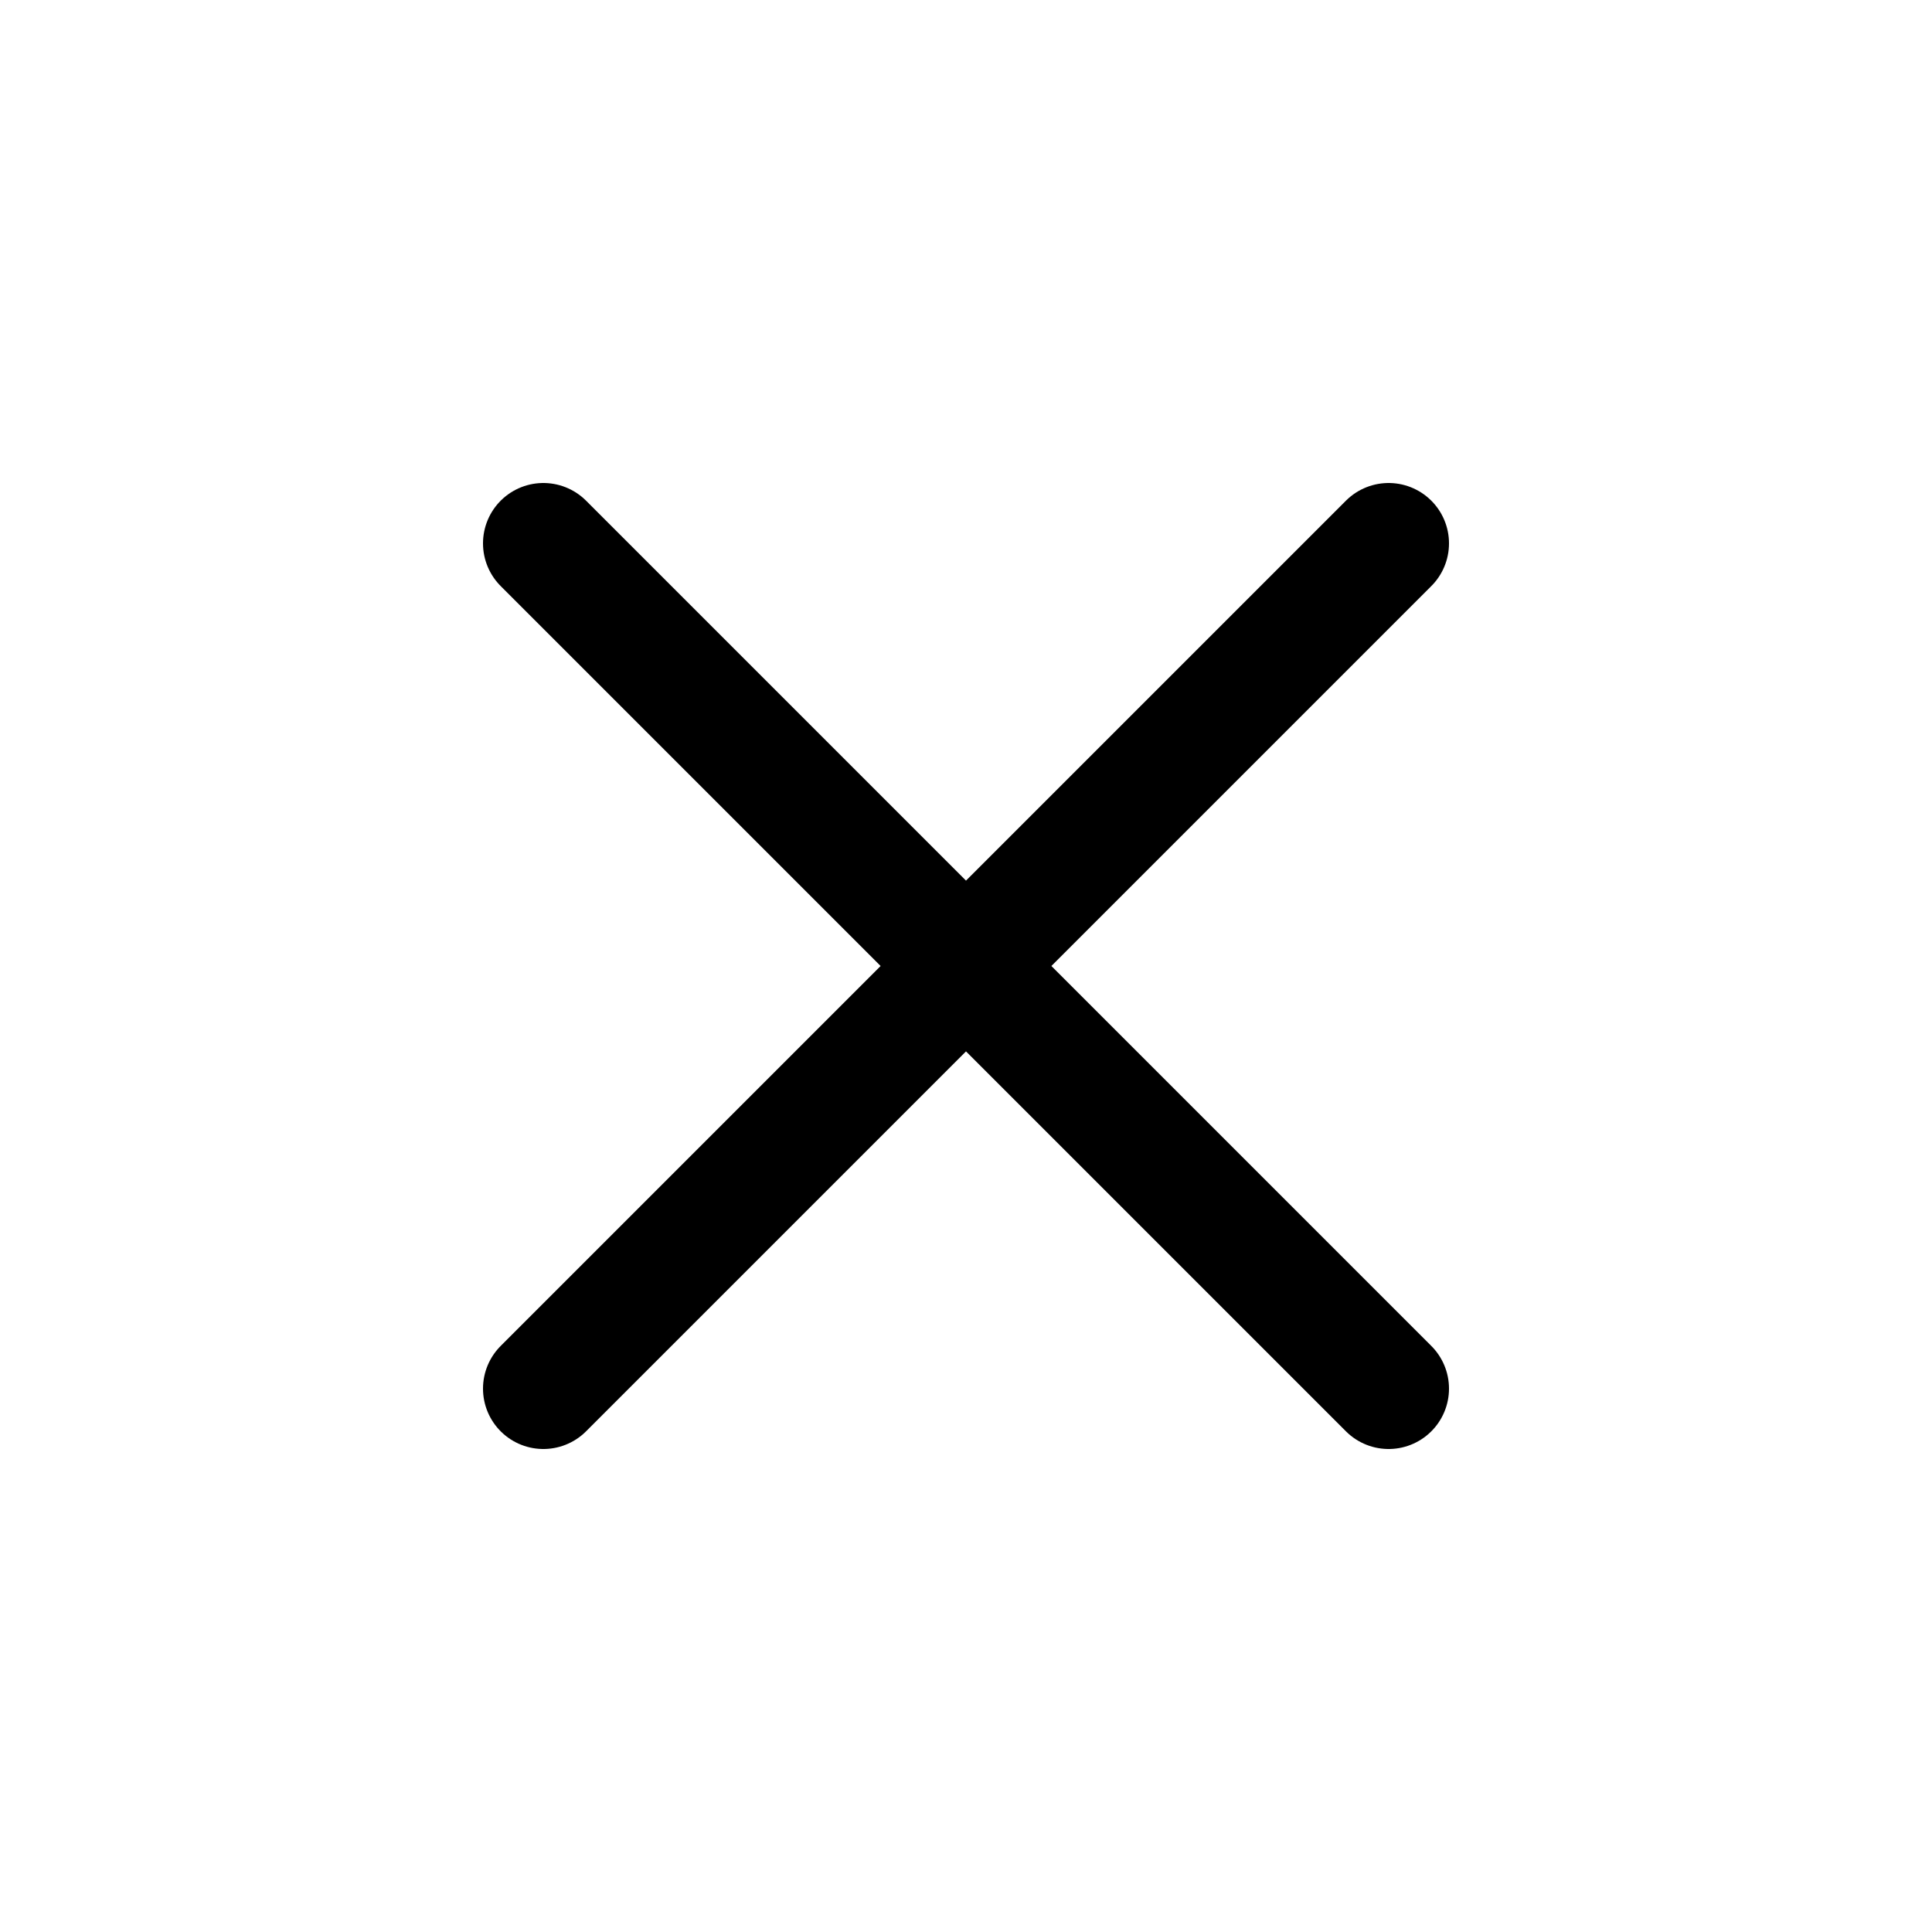
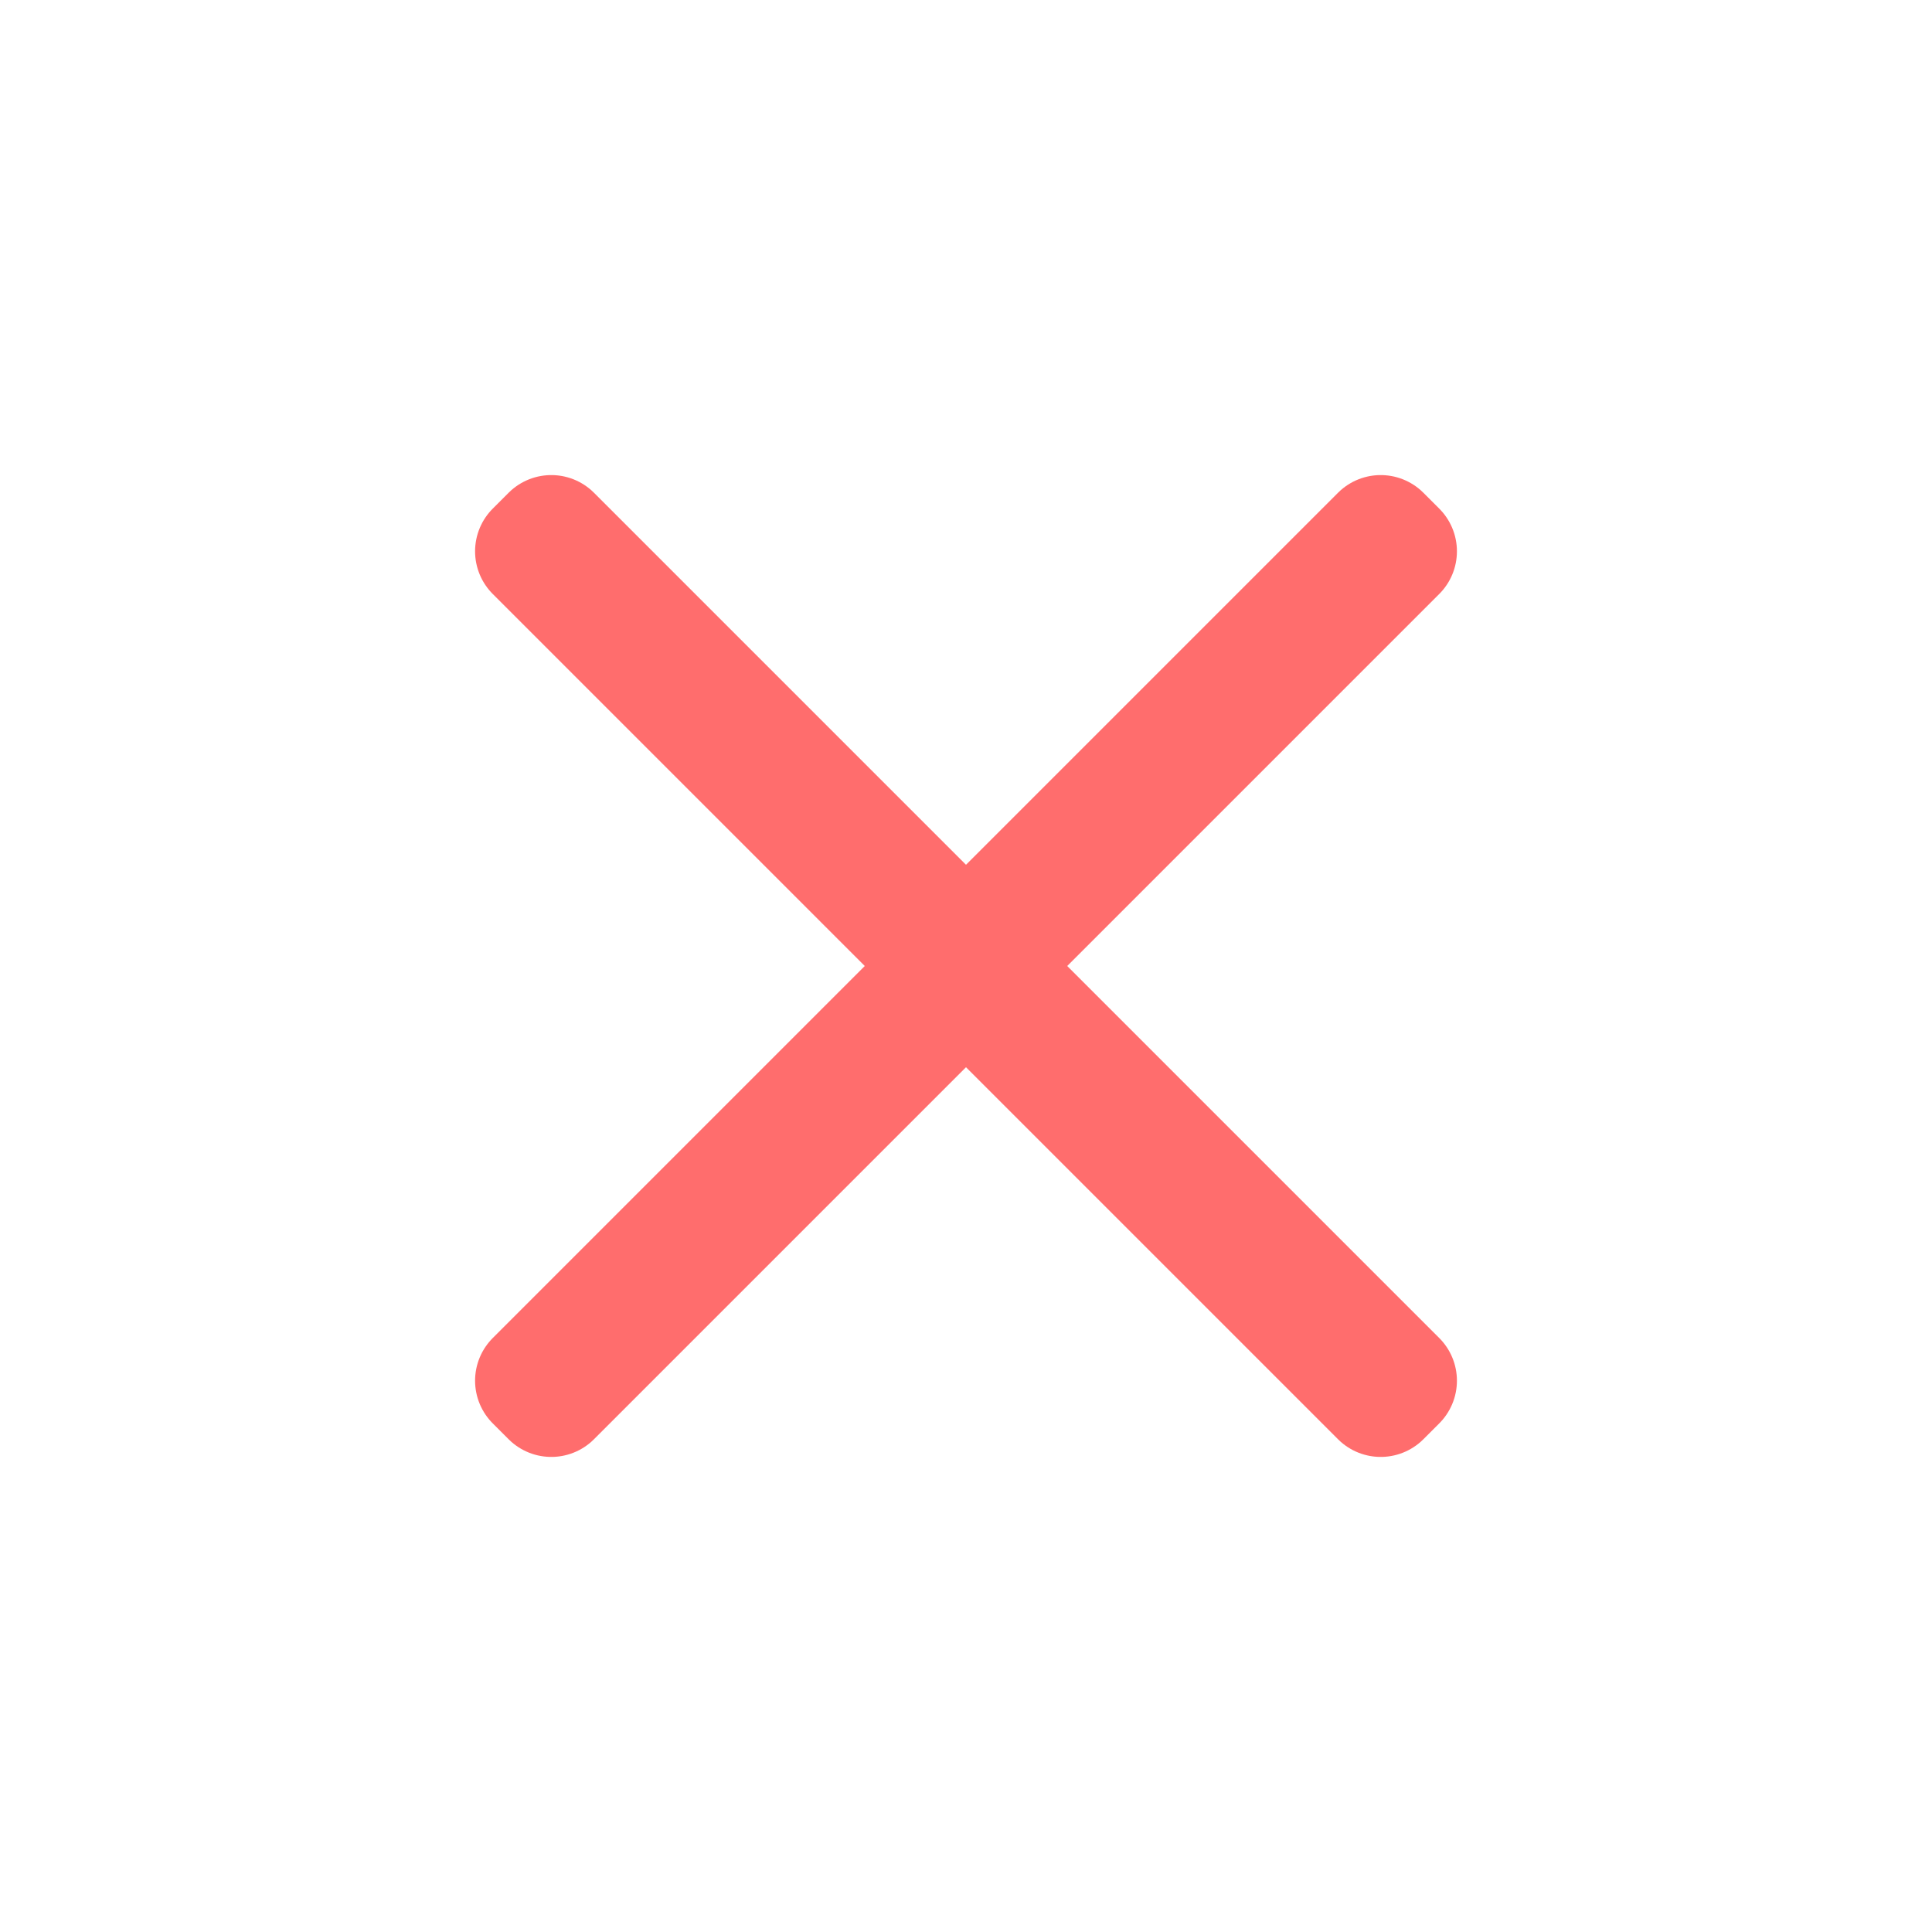
- <svg xmlns="http://www.w3.org/2000/svg" class="ionicon" viewBox="0 0 512 512">
-   <path fill="none" stroke="currentColor" stroke-linecap="round" stroke-linejoin="round" stroke-width="32" d="M368 368L144 144M368 144L144 368" />
+ <svg xmlns="http://www.w3.org/2000/svg" version="1.1" id="Layer_1" x="0px" y="0px" viewBox="0 0 512 512" style="enable-background:new 0 0 512 512;" xml:space="preserve">
+   <style type="text/css">
+ 	.st0{fill:none;stroke:#FF6D6D;stroke-width:32;stroke-linecap:round;stroke-linejoin:round;}
+ </style>
+   <g>
+     <polygon class="st0" points="256,260.2 146.1,370.1 141.9,365.9 251.8,256 141.9,146.1 146.1,141.9 256,251.8 365.9,141.9    370.1,146.1 260.2,256 370.1,365.9 365.9,370.1  " />
+   </g>
</svg>
